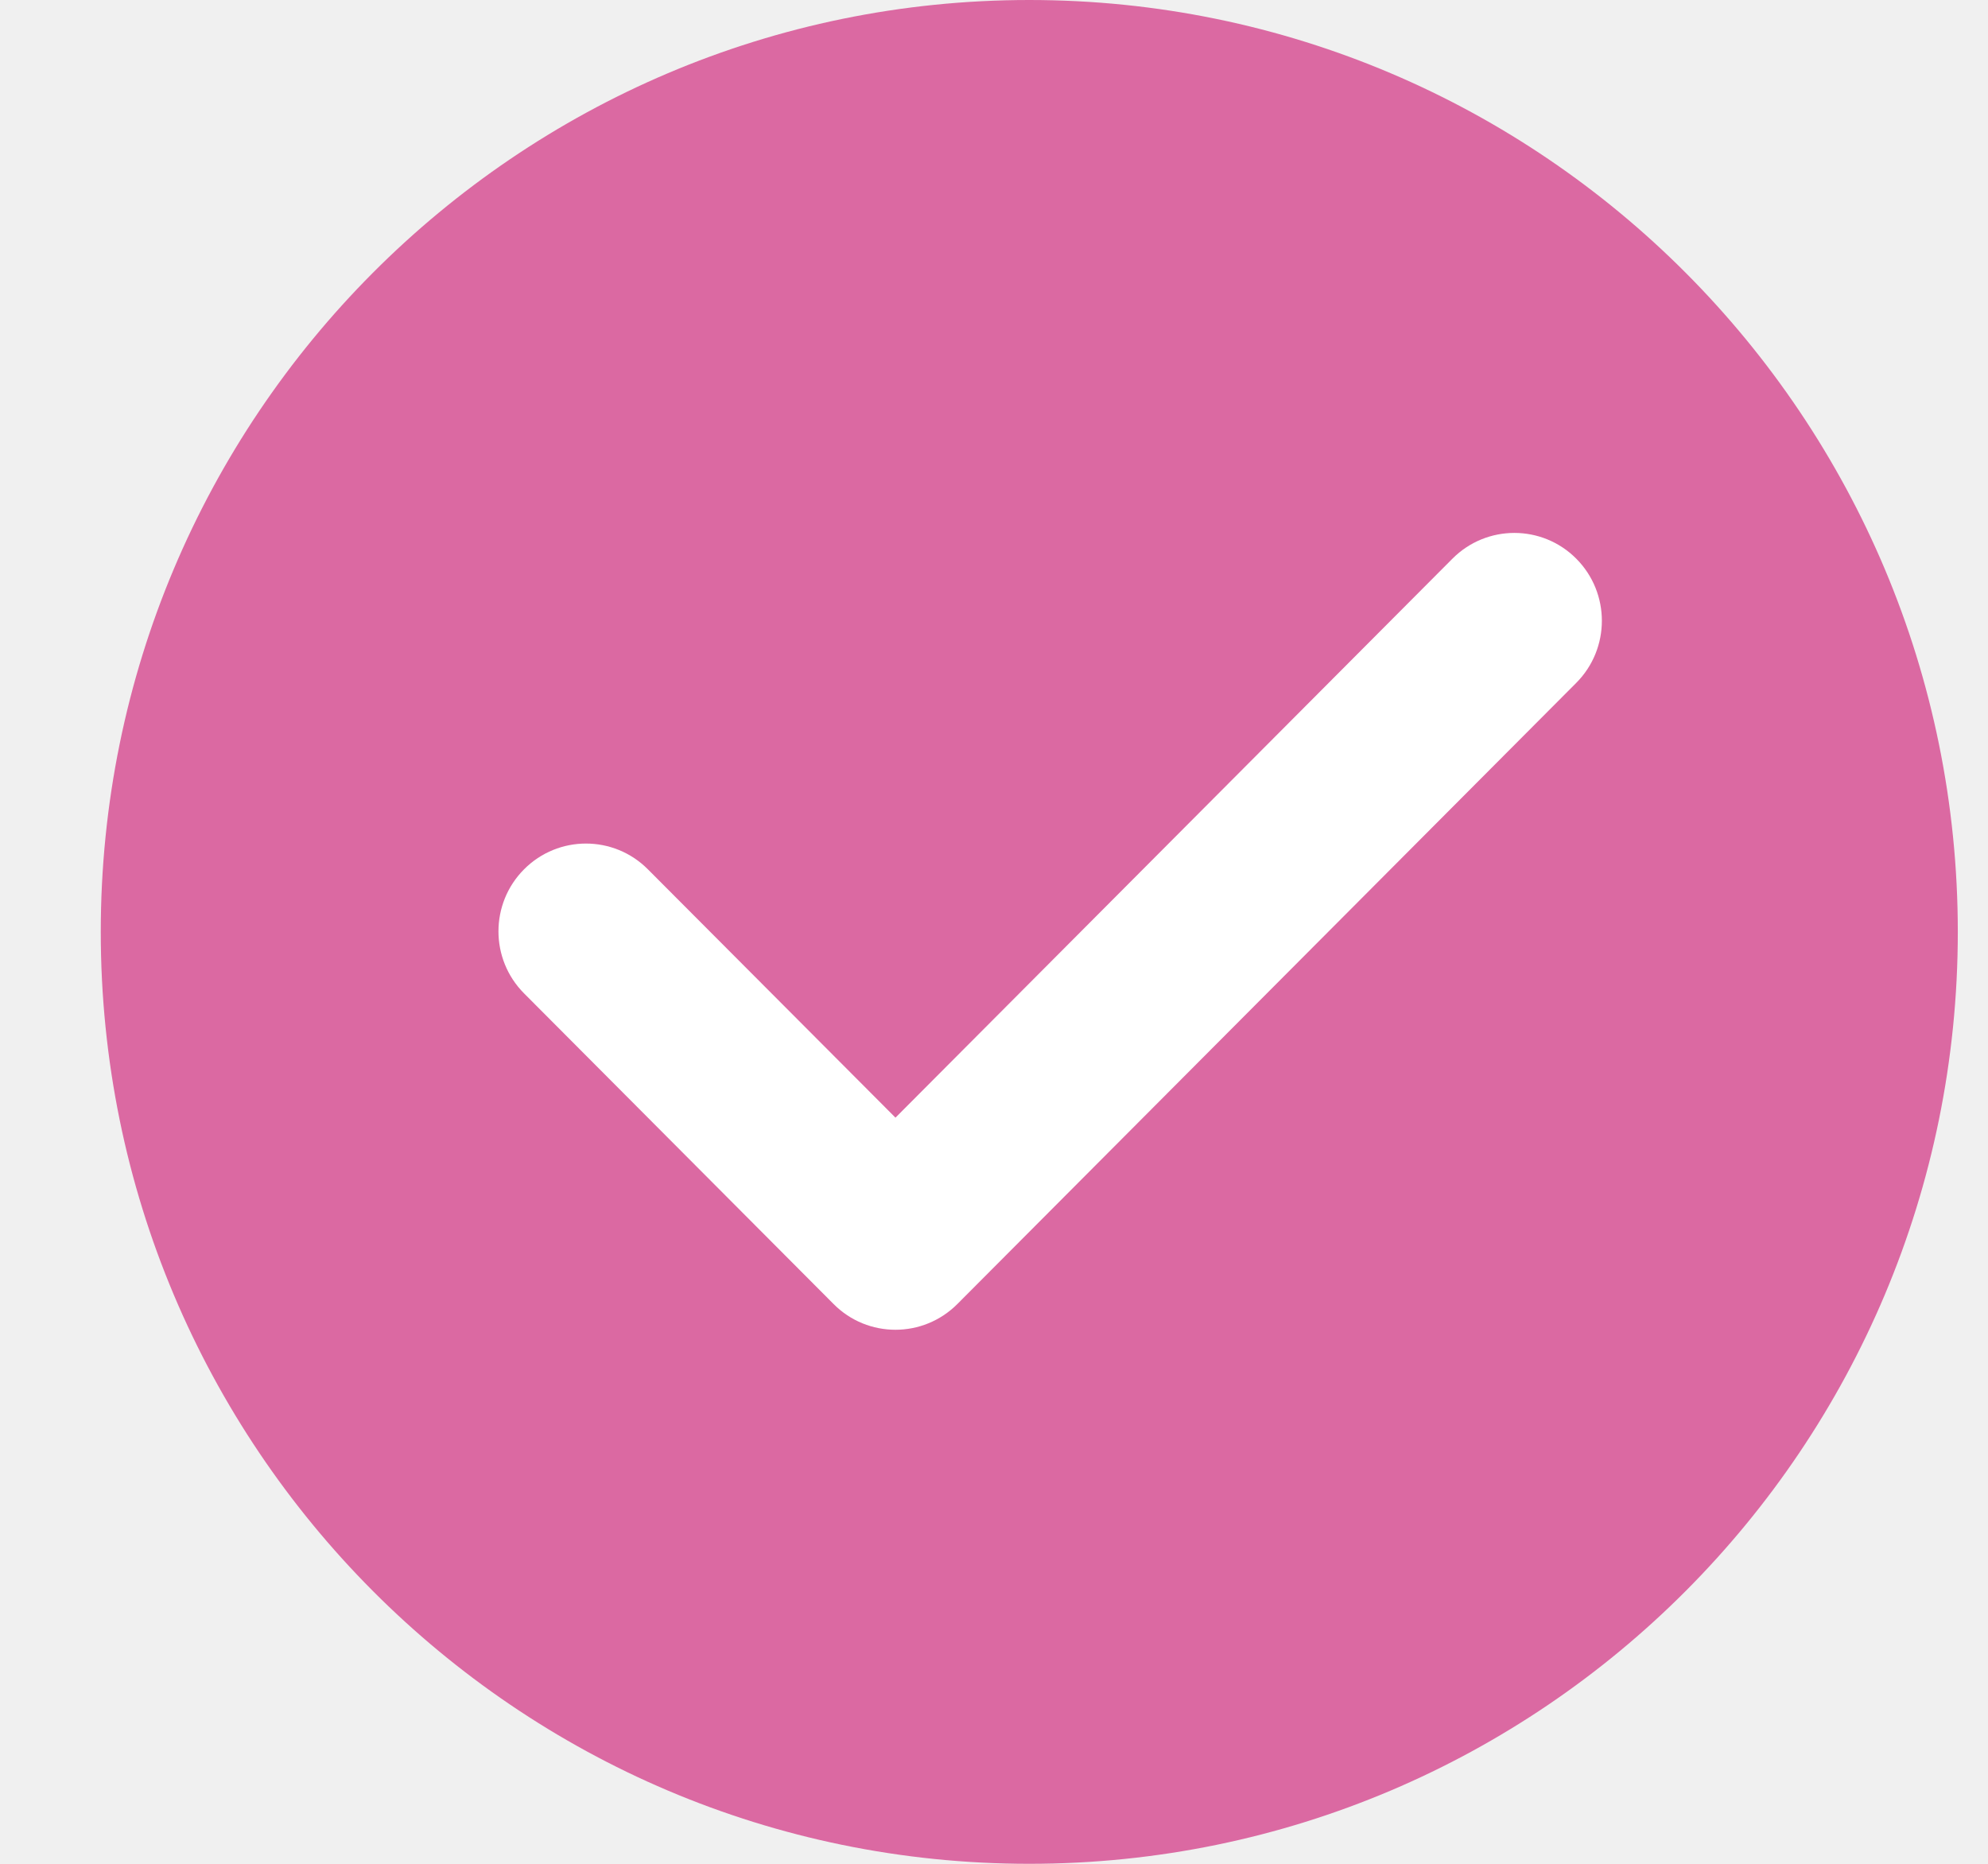
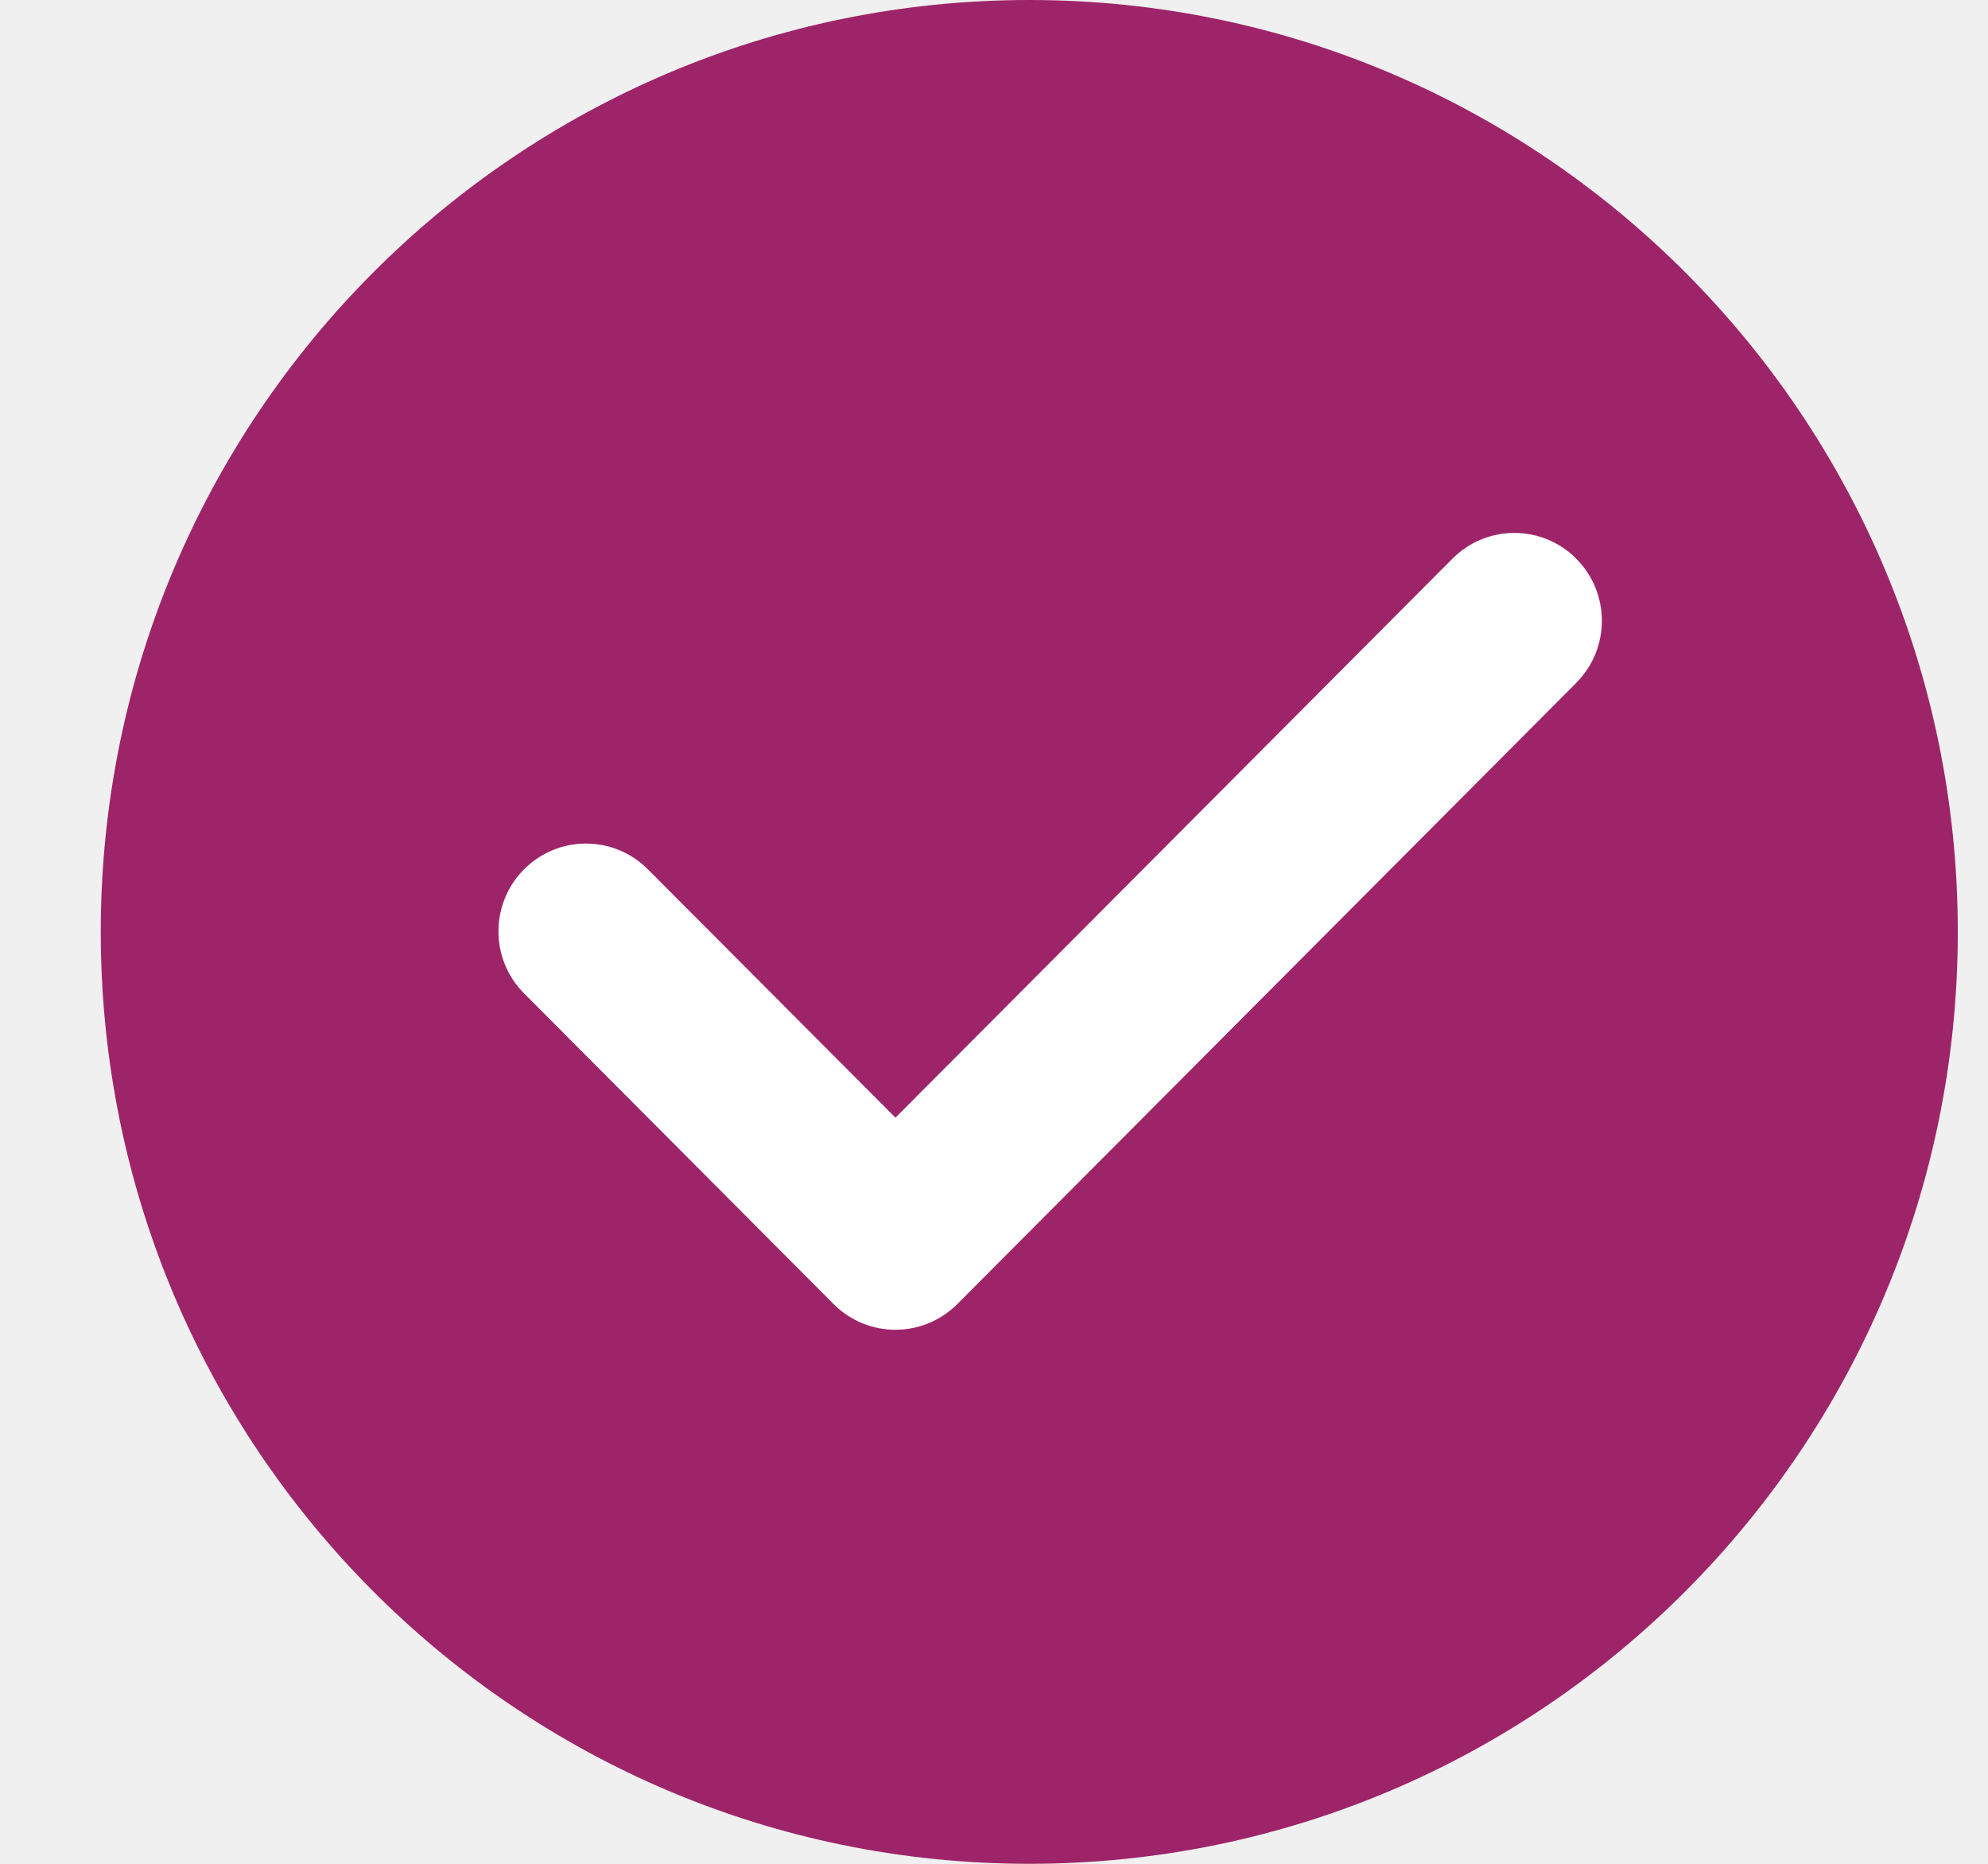
<svg xmlns="http://www.w3.org/2000/svg" width="16" height="15" viewBox="0 0 16 15" fill="none">
-   <ellipse cx="8.284" cy="7.5" rx="7.473" ry="7.5" fill="#DB69A2" />
+   <ellipse cx="8.284" cy="7.5" rx="7.473" ry="7.5" fill="#9E2469" />
  <path d="M12.686 4.496C12.411 4.22 11.965 4.22 11.69 4.496L7.207 8.995L5.214 6.996C4.939 6.72 4.493 6.72 4.218 6.996C3.943 7.272 3.943 7.719 4.218 7.995L6.709 10.495C6.846 10.633 7.026 10.702 7.207 10.702C7.387 10.702 7.567 10.633 7.705 10.495L12.686 5.496C12.961 5.22 12.961 4.772 12.686 4.496Z" fill="white" />
</svg>
